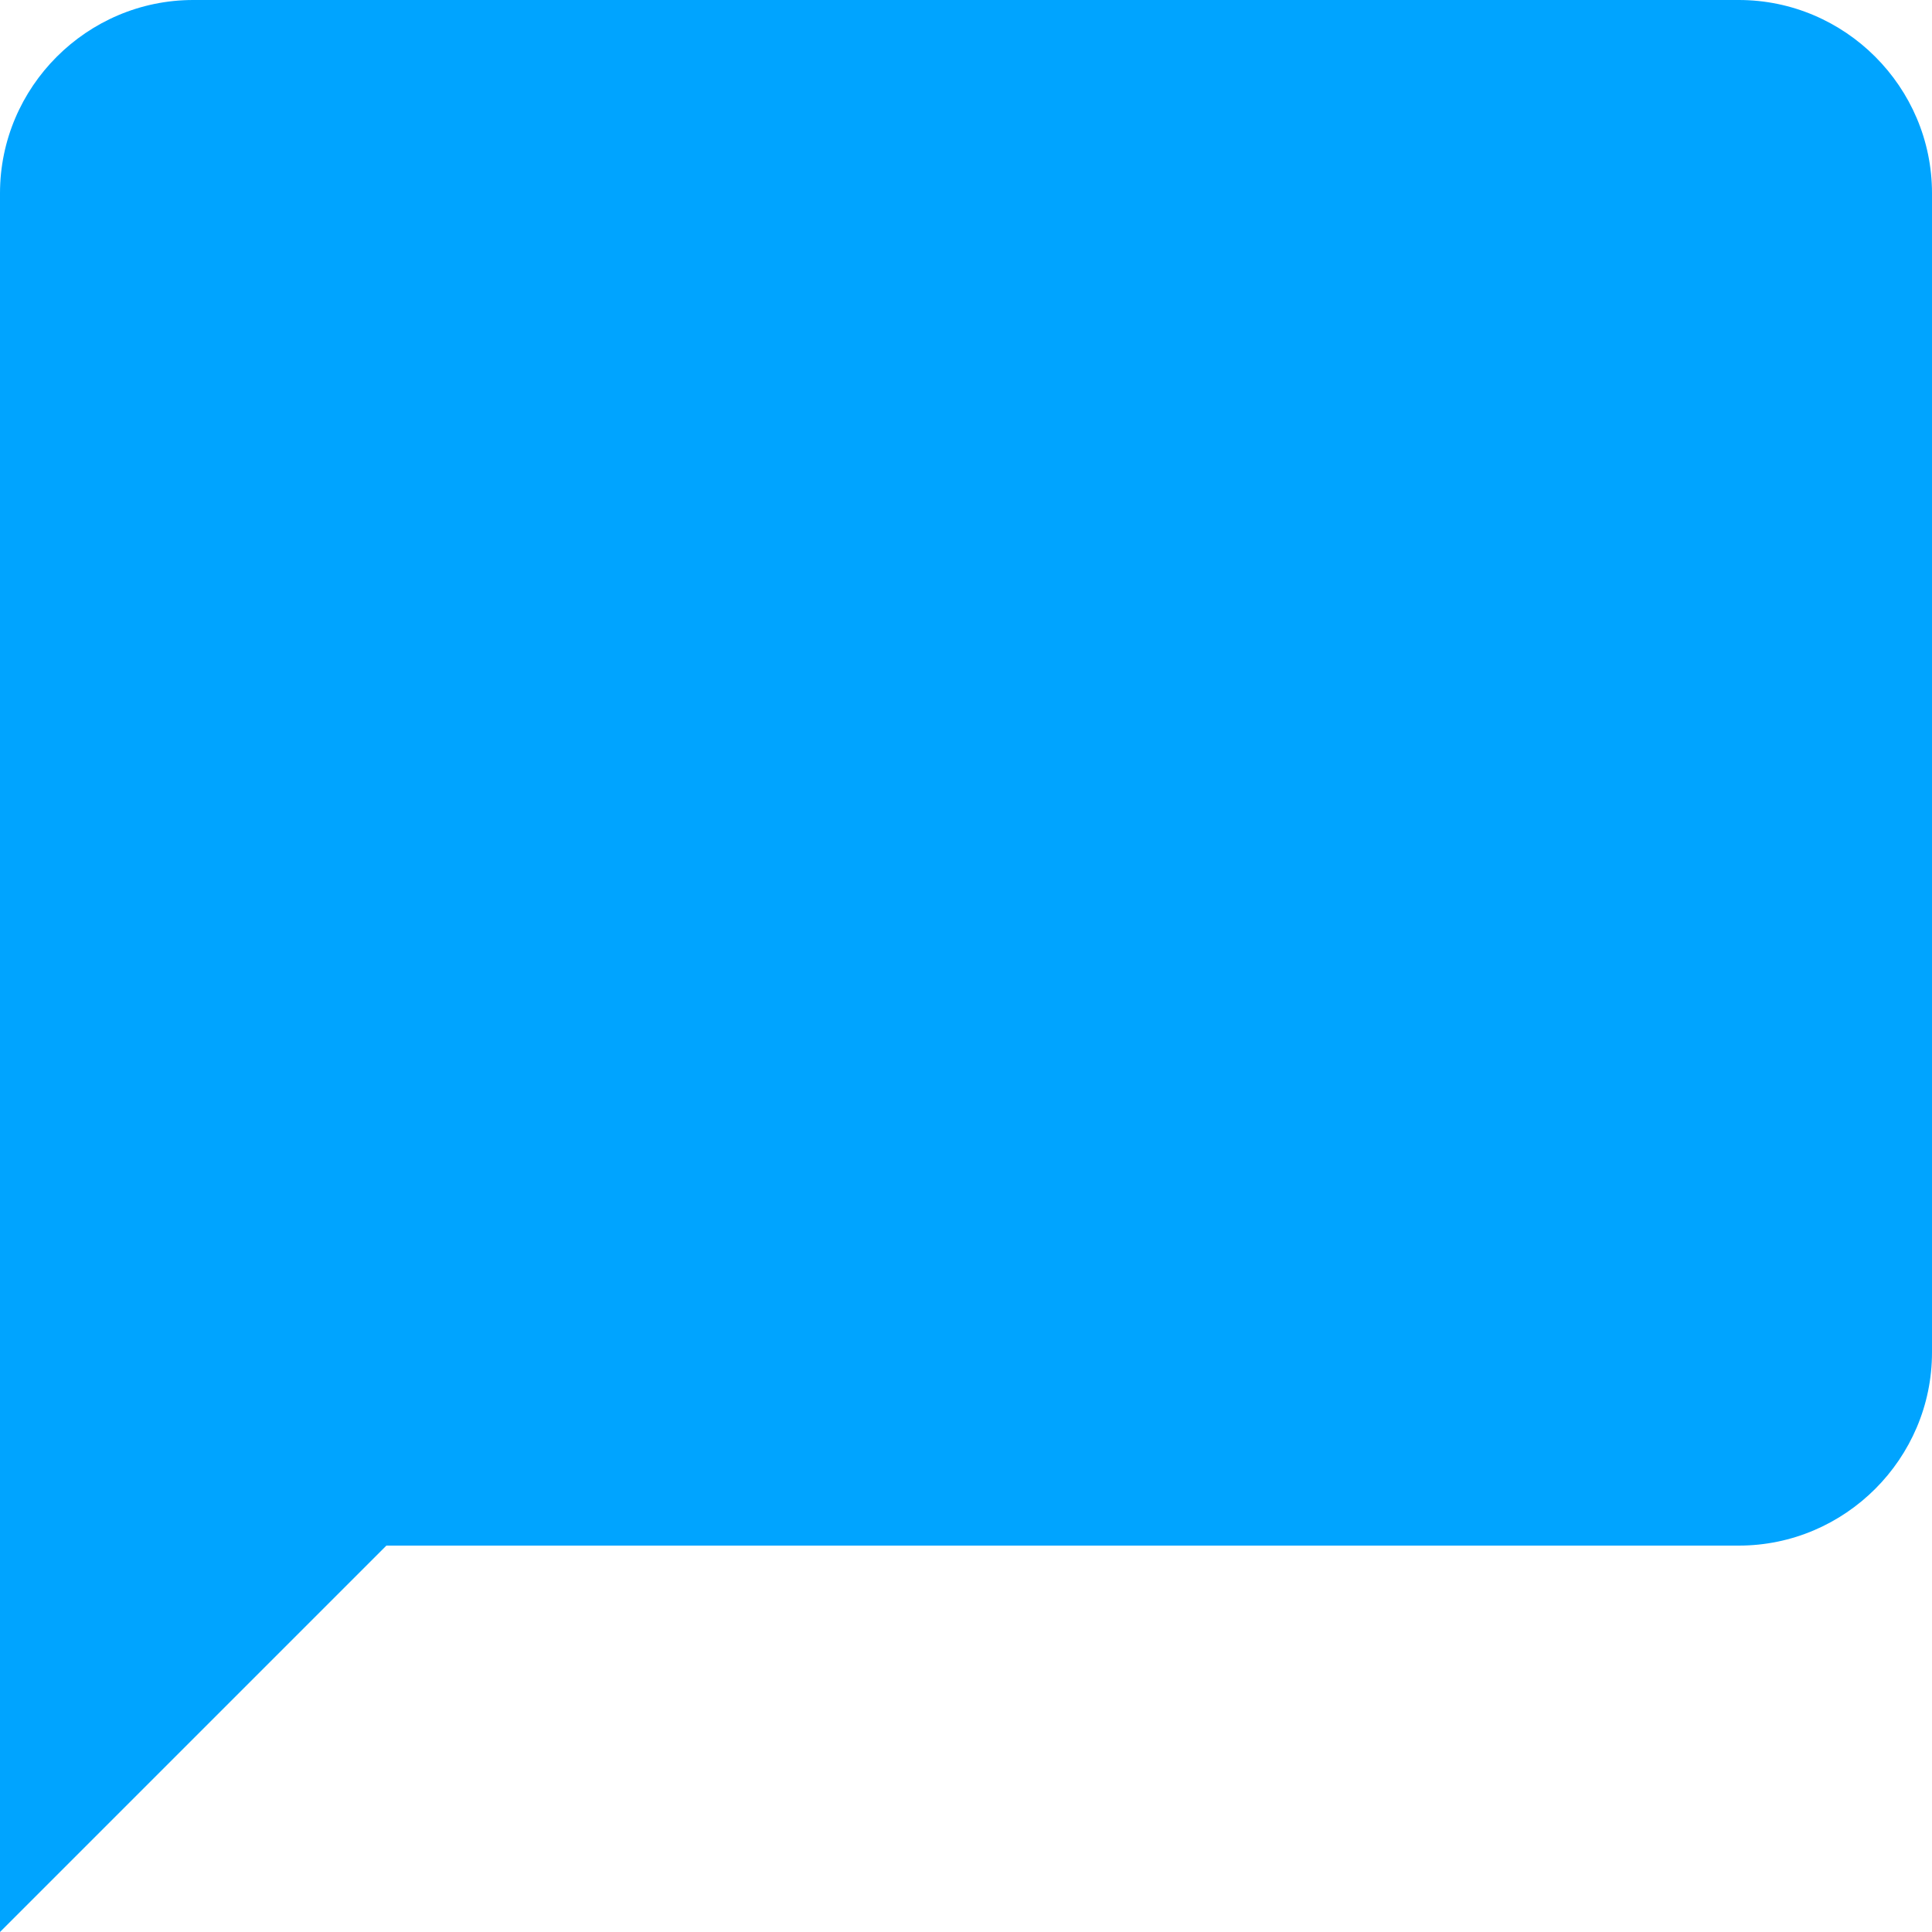
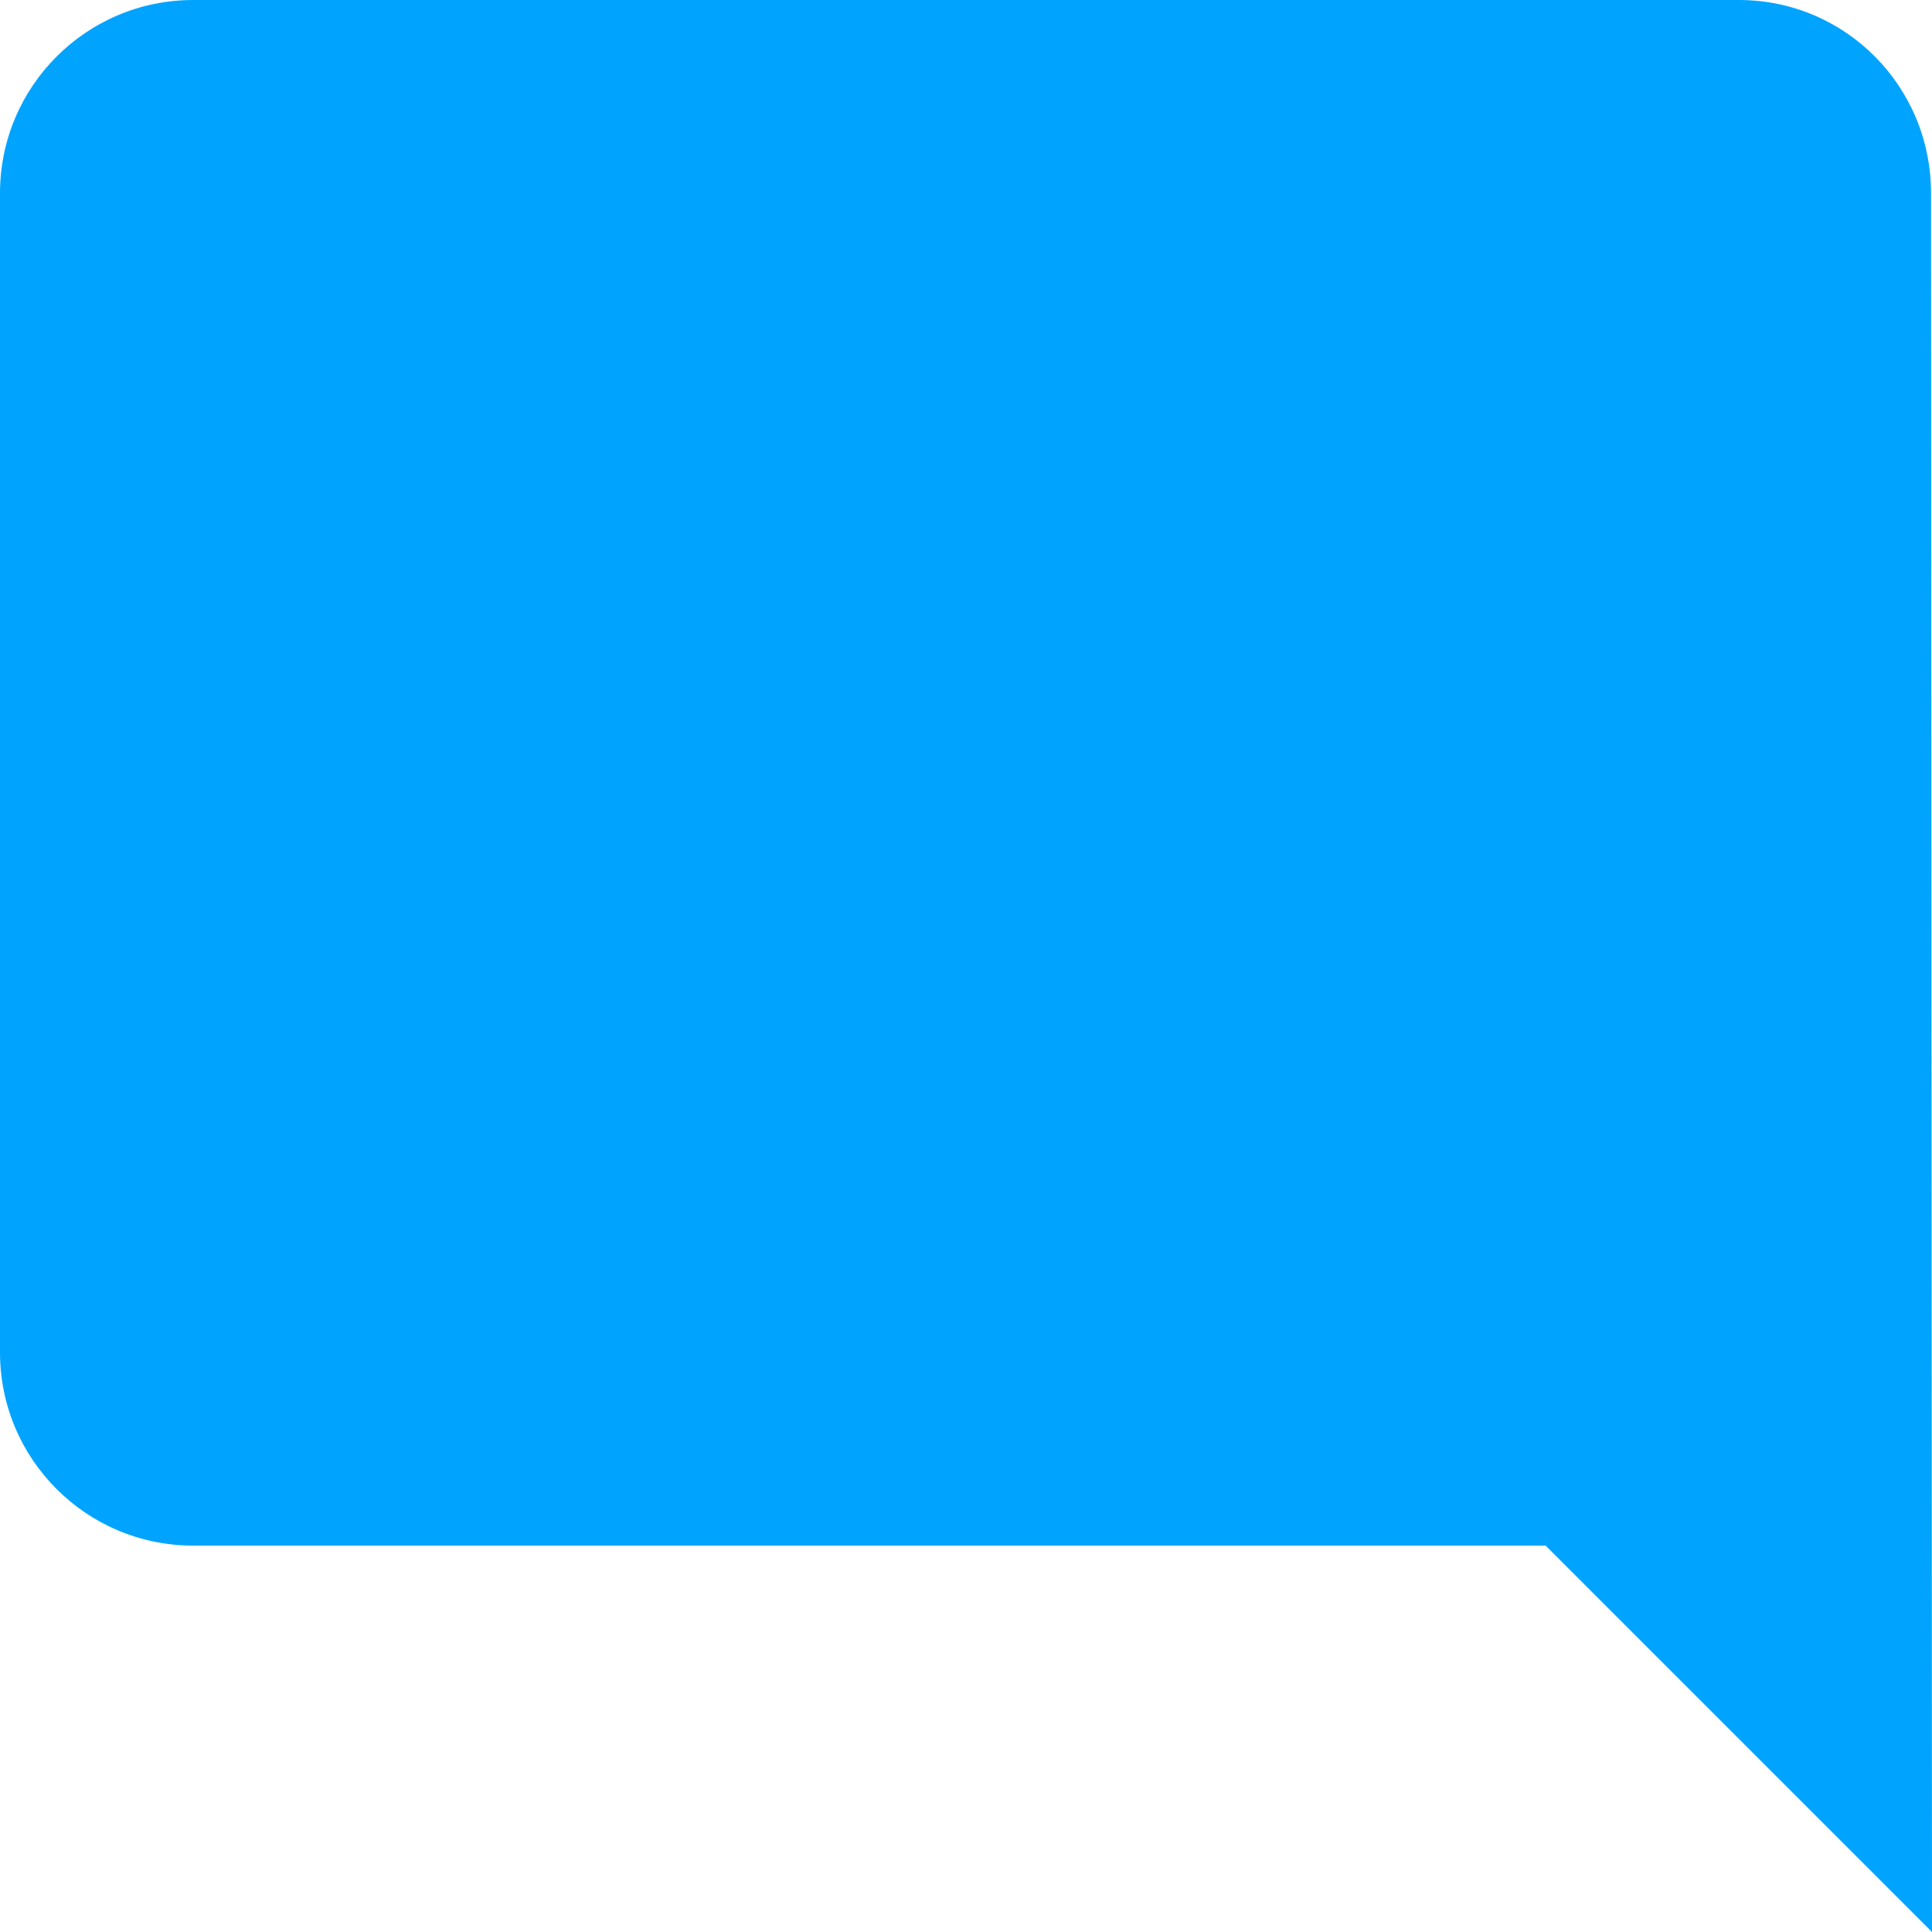
- <svg xmlns="http://www.w3.org/2000/svg" version="1.1" id="Capa_1" x="0px" y="0px" width="510px" height="510px" viewBox="0 0 510 510" style="enable-background:new 0 0 510 510;" xml:space="preserve">
+ <svg xmlns="http://www.w3.org/2000/svg" version="1.1" id="Capa_1" x="0px" y="0px" viewBox="0 0 426.667 426.667" style="enable-background:new 0 0 426.667 426.667;" xml:space="preserve">
  <g>
-     <g id="messenger">
-       <path fill="#00A4FF" d="M459,0H51C22.95,0,0,22.95,0,51v459l102-102h357c28.05,0,51-22.95,51-51V51C510,22.95,487.05,0,459,0z" />
+     <g>
+       <path fill="#00A4FF" d="M426.453,42.667C426.453,19.093,407.573,0,384,0H42.667C19.093,0,0,19.093,0,42.667v256    c0,23.573,19.093,42.667,42.667,42.667h298.667l85.333,85.333L426.453,42.667z" />
    </g>
  </g>
  <g>
</g>
  <g>
</g>
  <g>
</g>
  <g>
</g>
  <g>
</g>
  <g>
</g>
  <g>
</g>
  <g>
</g>
  <g>
</g>
  <g>
</g>
  <g>
</g>
  <g>
</g>
  <g>
</g>
  <g>
</g>
  <g>
</g>
</svg>
